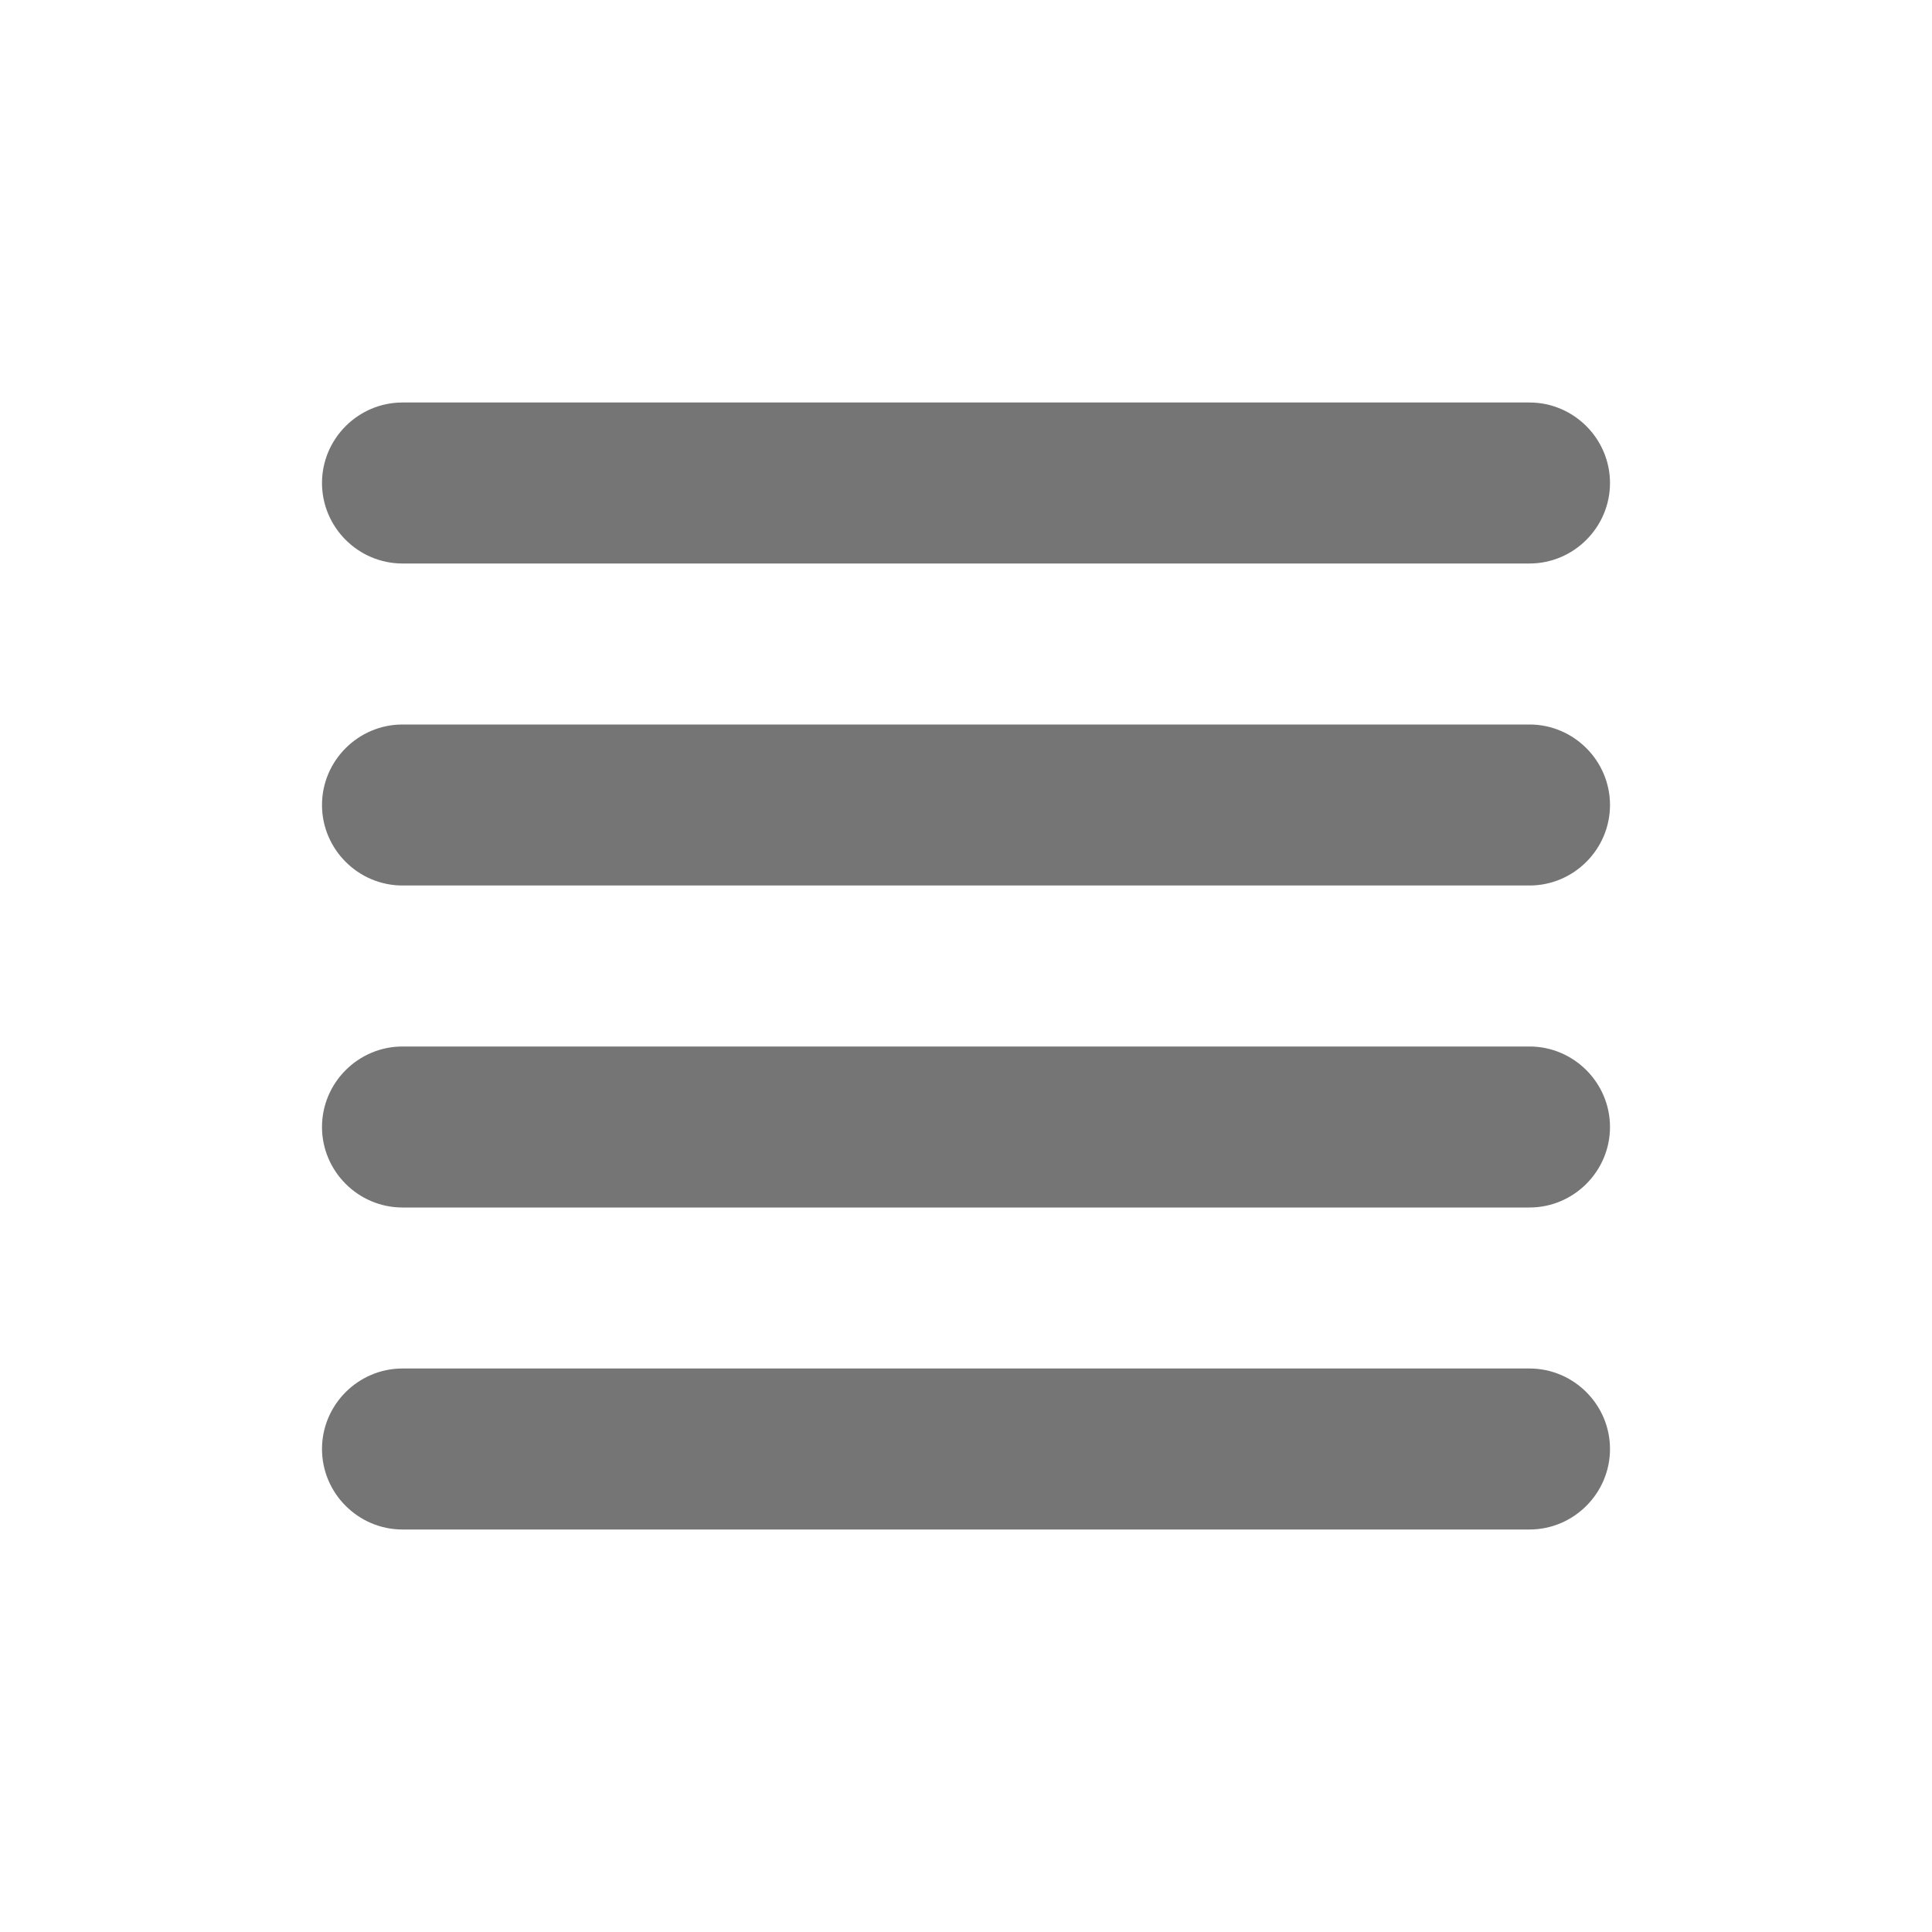
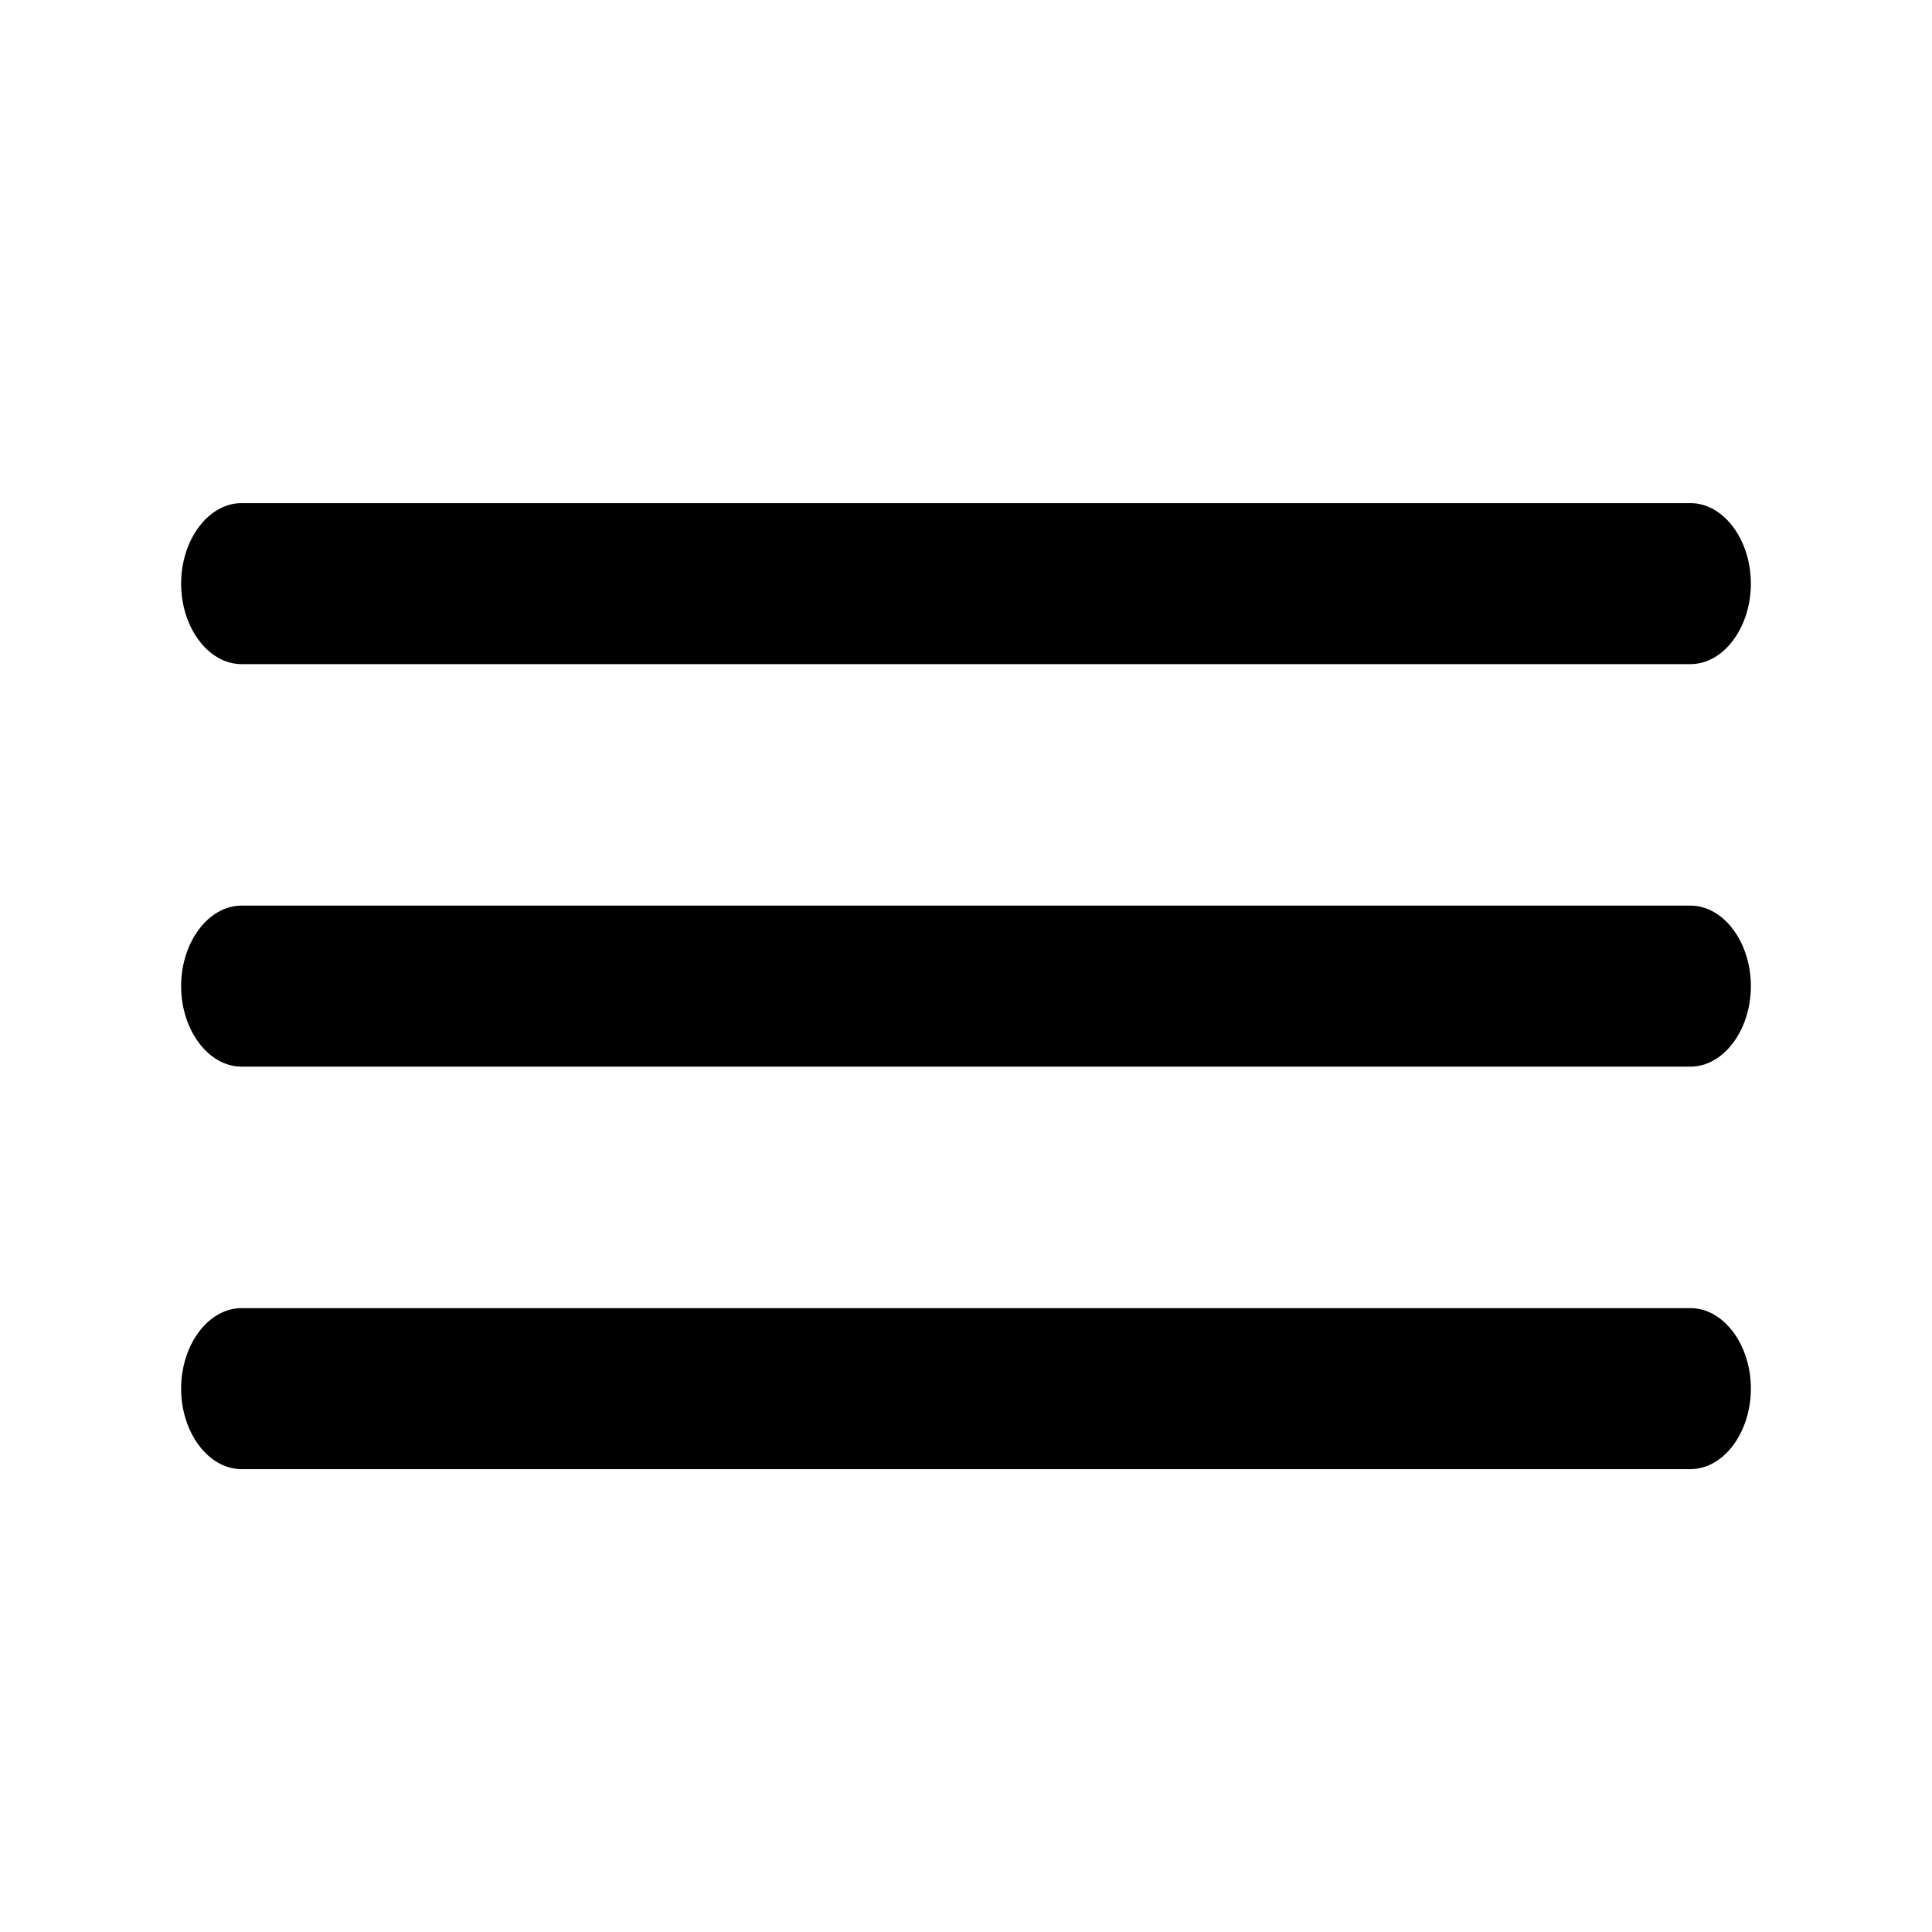
- <svg xmlns="http://www.w3.org/2000/svg" width="28" height="28" viewBox="0 0 24 24" fill="none">
-   <path d="M5 15H19C19.55 15 20 14.55 20 14C20 13.45 19.55 13 19 13H5C4.45 13 4 13.45 4 14C4 14.55 4.45 15 5 15ZM5 19H19C19.55 19 20 18.55 20 18C20 17.45 19.55 17 19 17H5C4.45 17 4 17.45 4 18C4 18.55 4.45 19 5 19ZM5 11H19C19.55 11 20 10.55 20 10C20 9.45 19.55 9 19 9H5C4.45 9 4 9.45 4 10C4 10.55 4.45 11 5 11ZM4 6C4 6.55 4.45 7 5 7H19C19.55 7 20 6.55 20 6C20 5.45 19.55 5 19 5H5C4.45 5 4 5.45 4 6Z" fill="black" fill-opacity="0.54" />
+ <svg xmlns="http://www.w3.org/2000/svg" width="28" height="28" viewBox="0 0 24 24" fill="black">
+   <path d="M21 8.25H3C2.59 8.25 2.25 7.797 2.25 7.25C2.25 6.703 2.59 6.25 3 6.25H21C21.41 6.25 21.75 6.703 21.75 7.25C21.75 7.797 21.41 8.25 21 8.25Z" />
+   <path d="M21 13.25H3C2.59 13.25 2.25 12.797 2.25 12.25C2.25 11.703 2.59 11.25 3 11.25H21C21.41 11.25 21.75 11.703 21.75 12.25C21.75 12.797 21.41 13.25 21 13.25Z" />
+   <path d="M21 18.25H3C2.59 18.25 2.25 17.797 2.25 17.25C2.25 16.703 2.59 16.25 3 16.25H21C21.41 16.25 21.75 16.703 21.75 17.25C21.75 17.797 21.41 18.25 21 18.25Z" />
</svg>
